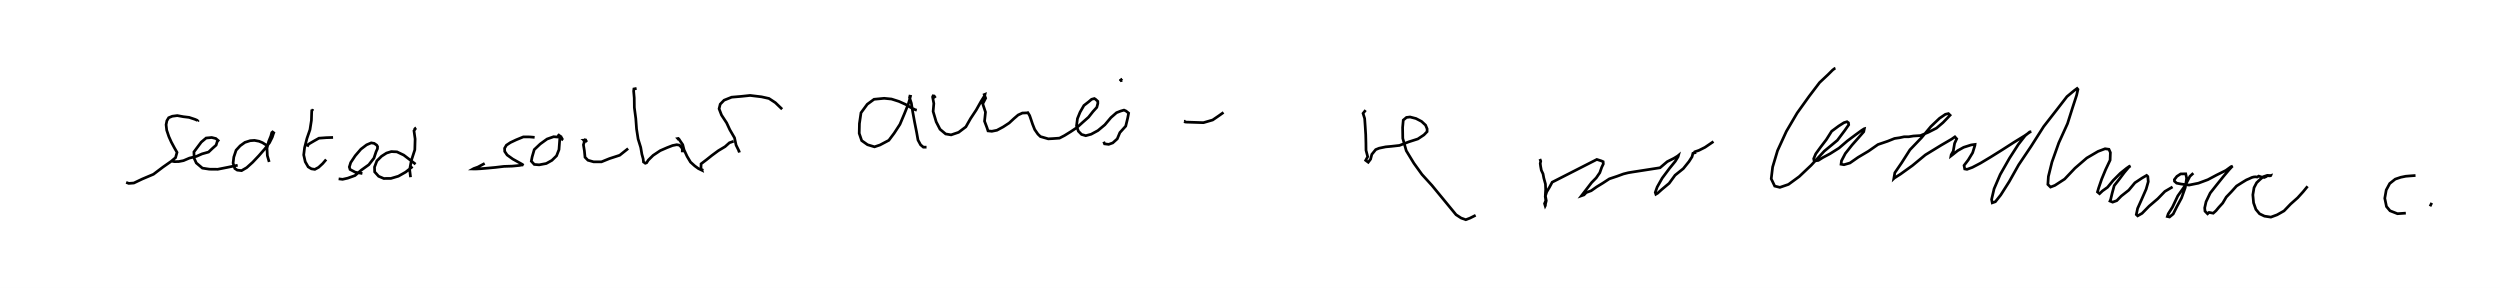
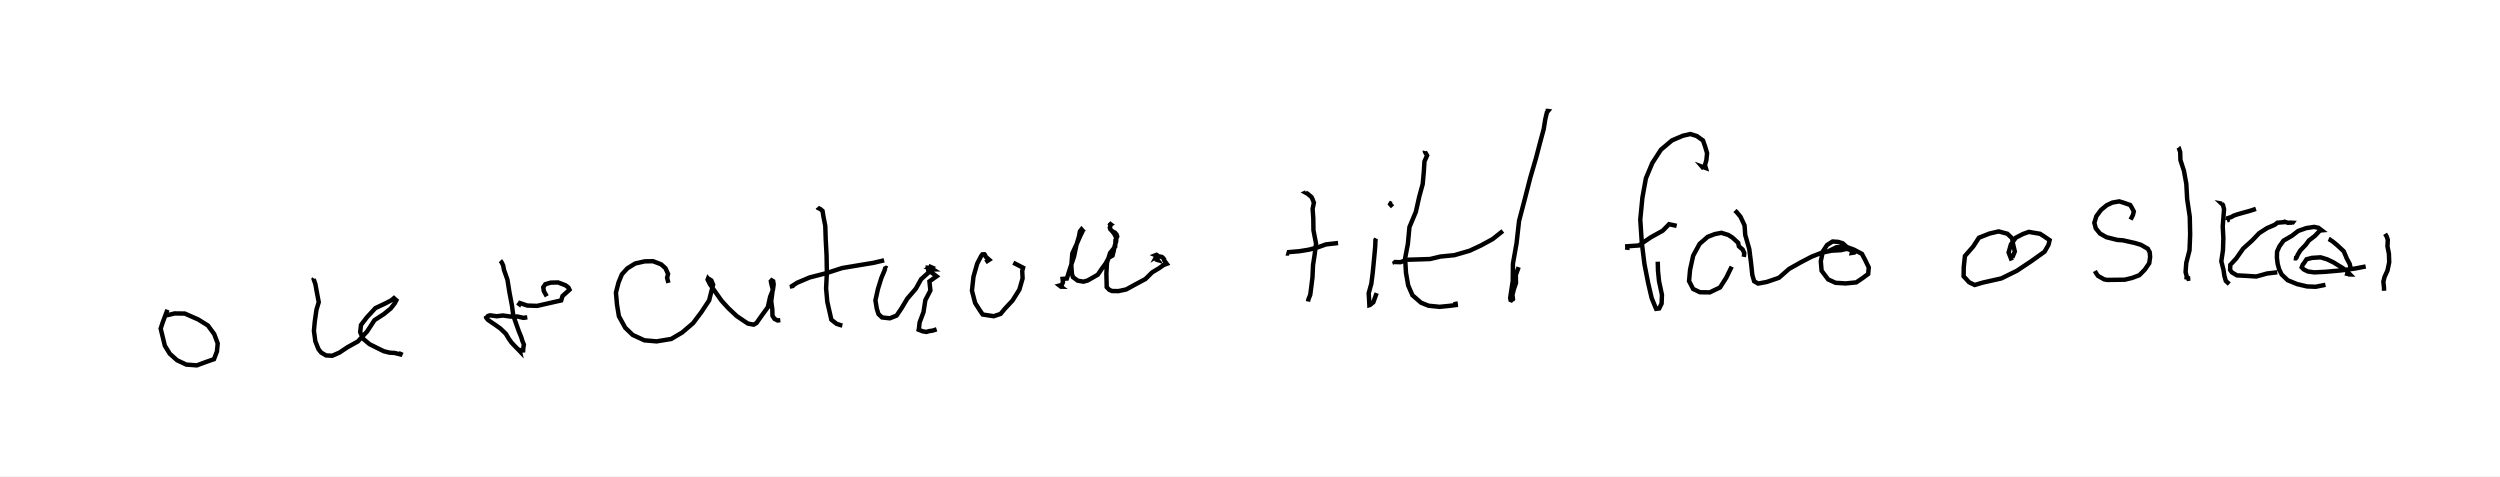
- <svg xmlns="http://www.w3.org/2000/svg" baseProfile="full" height="105.475" version="1.1" width="915.75">
+ <svg xmlns="http://www.w3.org/2000/svg" baseProfile="full" height="107.385" version="1.1" width="563.709">
  <defs />
-   <rect fill="white" height="105.475" width="915.75" x="0" y="0" />
-   <path d="M25,58.639 m47.306,-14.338 l0.072,-0.047 -0.166,-0.192 l-0.788,-0.346 -2.17,-0.72 l-2.106,-0.251 -2.209,-0.404 l-1.827,0.236 -1.324,0.546 l-0.664,1.099 -0.284,1.463 l0.225,2.018 0.794,2.351 l0.909,2.019 1.148,2.134 l0.926,1.605 -0.536,1.931 l-1.642,1.379 -2.959,2.072 l-3.502,2.65 -4.113,1.738 l-3.054,1.454 -1.851,0.144 l-0.982,-0.364 m16.404,-7.837 l1.316,0.233 1.562,-0.038 l1.727,-0.335 2.177,-0.93 l2.546,-0.629 2.08,-0.916 l2.385,-0.667 1.47,-1.39 l1.286,-1.142 0.392,-1.245 l0.363,-0.444 -0.867,-0.74 l-1.494,-0.371 -2.048,0.195 l-1.771,1.489 -1.5,1.992 l-1.202,1.622 0.104,2.345 l0.769,1.69 2.242,1.888 l2.546,0.389 3.062,0.031 l3.606,-0.711 3.703,-0.767 m10.796,-7.307 l-0.67,-0.289 -1.033,-0.663 l-1.243,-0.524 -1.704,-0.321 l-1.573,0.116 -1.931,0.618 l-1.733,1.249 -1.489,1.617 l-0.841,2.517 -0.256,2.195 l0.635,1.985 0.899,0.597 l1.572,0.18 1.88,-1.096 l2.184,-1.968 2.266,-2.398 l2.191,-2.507 1.712,-2.253 l0.998,-1.995 0.452,-1.387 l0.106,-0.239 -0.434,-0.324 l-0.296,0.249 -0.342,1.273 l-0.8,1.971 -0.613,2.468 l0.135,2.718 0.667,2.31 m16.026,-18.522 l-0.547,-0.535 0.192,0.067 l-0.054,0.081 -0.053,0.845 l-0.089,2.83 -0.531,3.424 l-1.102,3.176 -0.875,3.436 l-0.314,2.626 0.559,2.5 l1.077,1.873 1.188,0.724 l1.249,0.197 1.377,-0.738 l1.504,-1.385 1.274,-1.484 m-6.262,-4.937 l-0.535,-0.256 0.075,-0.219 l0.723,-0.484 1.538,-0.899 l1.803,-1.016 2.653,-0.195 l2.528,-0.082 m2.041,15.163 l1.443,0.177 1.875,-0.423 l2.682,-0.964 2.317,-1.998 l2.741,-1.967 1.875,-2.409 l0.788,-2.364 0.494,-1.069 l0.045,-0.807 -0.319,-0.528 l-0.916,-0.632 -1.084,-0.192 l-1.696,0.713 -2.085,1.583 l-2.08,2.416 -1.66,2.503 l-0.5,1.609 0.265,0.911 l1.903,1.01 2.619,0.476 m19.478,-3.422 l-1.388,-1.067 -1.18,-0.907 l-1.766,-1.352 -2.5,-1.187 l-2.075,-0.093 -1.74,0.539 l-1.818,1.167 -1.699,1.693 l-0.875,2.272 0.051,1.755 l1.454,1.62 1.882,0.805 l2.636,-0.027 2.72,-0.809 l2.661,-1.504 2.533,-2.017 m0.929,-14.056 l-0.255,-0.196 0.305,0.45 l-0.463,0.68 0.419,3.01 l-0.116,3.983 -1.262,3.877 l-0.625,3.372 0.329,2.761 m45.449,-14.59 l-1.711,-0.152 -2.403,-0.024 l-2.642,1.079 -2.106,0.996 l-1.466,0.964 -0.674,1.137 l0.049,1.164 0.884,1.304 l2.073,1.484 2.022,1.128 l1.373,0.763 0.527,0.381 l-0.383,-0.15 -1.155,0.222 l-2.543,0.242 -3.112,0.105 l-3.095,0.368 -2.933,0.27 l-2.653,0.223 -1.697,0.085 l-0.923,-0.017 0.269,-0.15 l1.518,-0.542 2.489,-1.326 m28.05,-8.439 l0.358,-0.518 -0.268,-0.491 l-0.082,-0.1 -0.792,-0.159 l-0.645,0.028 -1.359,-0.108 l-2.411,0.848 -2.513,1.816 l-2.183,2.064 -0.769,2.636 l-0.31,1.6 1.094,1.19 l1.788,0.147 2.608,-0.492 l2.054,-1.146 1.704,-1.672 l0.89,-2.254 0.203,-2.705 l0.14,-2.009 -0.682,-0.853 l0.167,0.153 -0.241,-0.231 l0.217,0.254 1.174,0.807 m9.29,1.791 l-0.326,-0.355 -0.155,-0.339 l-0.005,-0.025 -0.24,-0.01 l-0.058,-0.123 0.037,0.147 l-0.002,0.087 -0.055,0.112 l-0.169,0.03 -0.106,-0.065 l0.203,-0.325 -0.25,-0.086 l0.551,0.261 -0.48,0.027 l0.192,0.152 -0.448,1.535 l0.352,2.186 0.23,2.365 l1.067,1.095 2.065,0.583 l2.891,0.007 2.923,-1.186 l3.761,-1.225 3.083,-2.455 m3.103,-22.019 l-0.988,0.185 -0.097,0.787 l0.22,2.507 0.04,3.516 l0.527,4.014 0.281,3.835 l0.569,3.667 0.956,3.086 l0.431,2.506 0.462,1.677 l0.132,1.17 0.393,0.252 l0.251,0.201 0.482,-0.17 l0.609,-0.965 1.786,-1.754 l2.598,-1.734 2.472,-1.076 l2.053,-0.794 1.536,-0.304 l0.945,0.163 0.437,0.439 l0.66,0.825 -0.021,1.354 m-1.303,-4.246 l0.059,-0.353 -0.395,-0.435 l0.178,-0.033 0.285,0.276 l0.329,0.532 1.01,1.471 l0.477,1.873 1.128,2.429 l1.242,2.072 1.55,1.399 l1.339,0.98 1.308,0.628 l-0.067,-0.223 0.543,0.235 l-0.698,-0.36 -0.133,-0.22 l0.001,-0.521 0.03,-1.267 l2.004,-1.525 1.961,-1.562 l2.371,-1.748 2.46,-1.472 l1.592,-1.425 1.519,-0.524 m1.845,3.477 l0.096,0.167 0.057,-0.017 l-0.043,-0.123 -1.035,-2.1 l-0.578,-2.699 -1.718,-2.95 l-1.163,-2.5 -1.884,-2.876 l-0.886,-2.3 0.413,-1.675 l1.419,-1.465 2.776,-1.106 l3.448,-0.29 3.298,-0.348 l4.185,0.505 2.735,0.607 l2.333,1.529 2.49,2.392 m49.326,0.35 l-0.494,-0.108 -1.664,-0.815 l-1.896,-1.151 -2.501,-1.127 l-2.708,-0.863 -2.687,-0.265 l-3.713,0.355 -2.481,1.821 l-2.294,3.121 -0.58,3.963 l-0.074,3.572 0.902,2.654 l2.141,1.516 2.558,0.765 l1.993,-0.666 3.255,-1.721 l1.947,-2.59 2.122,-3.26 l1.638,-3.886 1.407,-3.499 l0.597,-2.059 0.205,-0.828 l-0.209,-0.039 -0.127,0.527 l0.669,2.062 0.489,3.107 l0.698,3.802 0.715,3.599 l0.531,2.979 0.943,1.734 l1.034,0.875 1.148,-0.014 m3.299,-18.022 l-0.284,-0.376 -0.212,-0.34 l-0.405,-0.059 -0.175,0.407 l0.449,2.389 -0.257,2.908 l1.121,3.815 1.402,2.717 l2.063,1.724 2.001,0.335 l2.755,-0.931 2.644,-2.004 l1.717,-3.022 2.093,-3.171 l1.779,-3.173 1.328,-2.117 l0.101,-0.439 -0.274,0.109 l0.507,1.31 -1.059,2.076 l1,3.023 -0.347,3.328 l0.924,2.455 0.349,1.094 l1.4,0.148 1.875,-0.378 l2.28,-1.223 2.204,-1.44 l1.736,-1.609 1.536,-1.317 l1.552,-0.712 1.741,-0.068 l0.26,-0.079 0.301,0.449 l0.378,0.642 0.478,1.392 l0.585,1.743 0.783,1.967 l1.166,1.676 0.929,0.898 l2.872,0.829 1.676,-0.091 l2.435,-0.17 1.823,-0.944 l2.315,-1.435 2.306,-1.545 l2.007,-1.822 2.183,-1.925 l1.623,-2.058 1.409,-1.553 l0.372,-1.41 -0.01,-0.783 l-0.86,-0.781 -0.405,-0.243 l-1.009,0.277 -1.012,0.862 l-1.803,1.403 -1.408,2.455 l-0.96,2.367 -0.338,2.655 l0.687,1.946 1.162,1.186 l1.542,0.452 1.973,-0.532 l2.484,-1.344 2.526,-2.111 l2.24,-2.652 2.046,-1.787 l1.513,-0.592 1.22,-0.352 l0.716,0.316 0.976,0.793 l-0.351,1.843 -0.709,2.913 l-2.141,2.37 -0.962,2.294 l-1.641,1.483 -1.486,0.533 l-1.523,-0.184 -0.314,-0.781 m6.259,-22.269 l-0.057,-0.604 -0.028,-0.002 l-0.021,-0.101 0.063,0.104 l0.178,0.17 -0.22,0.213 l0.058,0.13 -0.267,0.043 m23.507,14.857 l0.135,-0.025 0.156,0.221 l0.376,0.077 2.401,0.077 l3.998,0.13 3.376,-0.981 l2.067,-1.41 1.905,-1.352 m52.063,-0.842 l-0.949,1.178 0.588,1.886 l0.189,2.7 0.201,3.208 l0.08,3.186 0.029,2.538 l0.61,2.353 -0.735,1.348 l0.94,0.696 0.856,-1.133 l0.455,-1.756 1.422,-1.752 l1.242,-0.505 1.247,-0.261 l1.17,-0.24 1.968,-0.18 l3.085,-0.344 3.375,-1.299 l3.351,-1.073 2.229,-1.477 l1.159,-1.204 0.007,-1.027 l-0.564,-1.343 -1.468,-1.367 l-2.042,-1.067 -2.183,-0.561 l-1.303,0.165 -1.176,0.98 l-0.244,2.699 0.061,3.984 l1.277,4.528 2.795,4.591 l2.96,4.102 3.634,3.989 l8.853,10.763 1.871,1.224 l1.685,0.6 1.501,-0.559 l2.119,-1.058 m23.529,-20.623 l0.311,0.786 -0.183,0.863 l0.144,1.067 0.259,1.415 l0.621,1.312 0.28,1.505 l0.602,2.208 0.087,1.964 l-0.129,2.221 0.353,1.941 l-0.29,1.187 -0.047,0.588 l-0.053,0.104 -0.247,-0.816 l0.457,-1.105 -0.201,-1.521 l0.53,-1.649 1.023,-1.726 l0.986,-1.837 16.355,-8.337 l1.699,0.543 0.616,0.279 l0.058,0.826 -0.58,1.222 l-0.699,1.974 -1.314,1.908 l-1.679,1.705 -3.731,4.844 l0.941,-0.324 0.807,-0.846 l1.842,-0.684 1.965,-1.391 l2.252,-1.377 2.406,-1.573 l2.801,-0.934 2.355,-0.863 l1.803,-0.447 1.546,-0.256 l10.073,-1.565 2.624,-2.232 l2.43,-1.221 1.372,-0.831 l0.325,-0.267 -0.142,0.51 l-1.035,1.681 -2.142,2.621 l-2.648,3.542 -1.836,3.26 l-0.701,1.964 0.224,0.679 l0.617,-0.36 1.535,-1.383 l2.706,-2.259 2.168,-2.968 l3.023,-2.423 2.09,-2.598 l1.108,-1.735 0.328,-1.275 l0.519,-0.139 -0.243,-0.307 l0.075,0.086 0.341,-0.197 l1.501,-0.513 2.231,-1.12 l3.099,-2.105 m44.684,-26.862 l-0.281,0.091 -0.713,0.525 l-1.715,1.709 -3.115,2.925 l-3.802,5.002 -4.413,6.156 l-3.948,6.714 -3.236,7.059 l-1.794,6.008 -0.515,4.303 l1.277,2.677 1.897,0.465 l3.15,-1.081 3.933,-2.87 l4.373,-4.145 4.792,-5.156 l4.804,-3.977 2.717,-3.623 l1.441,-2.06 -0.101,-0.742 l-0.532,-0.386 -1.108,0.345 l-1.94,1.236 -2.569,1.901 l-1.943,3.071 -2.129,2.784 l-1.745,2.406 -0.764,1.788 l0.166,0.794 0.34,0.01 l1.186,-0.164 1.66,-1.041 l2.644,-1.407 3.275,-2.068 l3.081,-2.637 3.011,-2.255 l2.189,-1.591 0.95,-0.6 l0.06,-0.015 -0.229,1.112 l-1.854,2.122 -2.422,2.737 l-2.465,3.1 -1.398,2.672 l-0.168,1.262 1.066,0.185 l2.195,-0.634 2.993,-2.083 l3.802,-2.257 3.464,-2.42 l3.543,-1.206 2.528,-1.013 l1.882,-0.276 1.581,-0.341 l1.663,0.003 1.766,-0.289 l2.611,-0.162 2.842,-1.186 l3.022,-1.535 2.39,-2.034 l1.659,-1.718 0.934,-0.99 l-0.606,-0.58 -1.115,0.256 l-2.146,1.46 -3.171,3.009 l-3.461,4.138 -4.205,4.39 l-3.035,4.753 -2.499,3.651 l-0.375,2.134 0.197,-0.188 l2.241,-1.43 4.381,-3.144 l4.738,-3.912 5.822,-3.566 l3.809,-2.213 1.183,-0.83 l0.659,0.73 -0.768,1.66 l-0.491,2.861 -0.751,1.319 l-0.08,0.431 0.757,-0.584 l1.726,-1.373 2.162,-1.208 l2.768,-0.875 1.396,-0.184 l-0.054,0.404 -0.816,2.635 l-1.63,2.672 -1.524,1.987 l0.245,1.282 0.832,0.15 l1.961,-0.71 2.963,-1.547 l3.693,-2.213 4.176,-2.603 l4.49,-2.881 3.76,-2.311 l2.094,-1.452 0.439,-0.107 l-0.633,0.132 -1.653,1.375 l-2.481,3.192 -3.224,5.022 l-3.413,5.993 -2.246,5.232 l-0.913,3.895 0.245,1.242 l1.131,-0.392 1.972,-2.47 l3.107,-4.895 3.447,-6.134 l4.541,-6.755 4.63,-7.286 l4.942,-6.337 3.587,-4.637 l2.671,-2.222 1.043,-0.769 l0.31,0.351 -0.479,2.133 l-1.479,4.533 -1.85,5.849 l-3.198,7.043 -2.513,7.075 l-1.302,5.269 -0.194,2.911 l0.976,0.968 1.597,-0.61 l3.577,-2.321 3.777,-3.987 l4.326,-3.729 4.126,-2.418 l2.579,-0.969 1.414,0.197 l0.53,1.191 -0.102,2.776 l-1.651,3.492 -1.449,3.502 l-1.11,3.247 -0.416,1.418 l0.756,0.637 1.071,-1.015 l1.857,-1.33 2.067,-2.517 l2.624,-2.623 2.261,-1.821 l1.074,-0.749 0.359,-0.099 l-0.597,0.439 -1.633,1.936 l-1.817,2.43 -1.89,2.393 l-0.749,2.744 -0.553,2.317 l-0.251,0.597 0.987,0.39 l1.504,-0.545 1.641,-1.676 l2.753,-2.167 2.25,-2.706 l2.649,-1.753 1.633,-0.948 l0.439,0.412 0.17,1.884 l-0.784,2.753 -1.664,3.796 l-1.464,3.266 -0.47,2.235 l0.498,0.478 1.615,-0.927 l2.587,-2.642 3.16,-2.699 l2.602,-2.679 2.826,-1.657 m7.602,-5.034 l-1.263,1.16 -1.782,3.446 l-2.647,3.716 -1.964,4.13 l-1.53,2.42 -0.333,1.001 l0.806,0.178 1.342,-1.106 l1.329,-2.672 1.725,-3.195 l1.347,-3.778 0.522,-3.47 l-0.341,-1.595 -1.866,0.044 l-1.371,0.894 -0.917,1.184 l0.041,0.604 0.78,0.692 l1.591,0.319 2.97,0.383 l3.42,-0.686 3.473,-1.29 l3.166,-1.688 3.434,-1.707 l1.844,-1.348 0.641,-0.223 l-0.3,0.223 -1.088,1.194 l-2.053,2.432 -2.453,3.05 l-2.348,2.975 -1.515,3.172 l-0.502,2.262 0.118,1.202 l0.934,0.96 0.555,-0.506 l1.527,0.287 1.004,-0.904 l1.015,-1.224 1.446,-1.579 l1.308,-2.2 1.917,-2.005 l1.85,-2.048 2.048,-1.291 l1.542,-0.941 1.099,-0.471 l0.886,-0.415 0.717,-0.193 l0.597,-0.054 0.663,0.076 l0.565,-0.339 1.088,0.347 l0.908,0.155 0.71,-0.305 l0.44,-0.337 0.986,0.043 l0.294,-0.118 0.007,-0.019 l-0.135,0.038 -1.151,-0.078 l-1.479,0.494 -1.187,1.013 l-1.238,1.183 -0.956,1.819 l-0.436,2.628 0.266,2.929 l0.847,2.402 1.347,1.607 l1.798,0.866 2.346,0.354 l2.281,-0.841 2.538,-1.437 l2.414,-2.514 2.569,-2.282 l1.993,-2.198 1.657,-2.016 m39.529,-3.956 l-1.731,0.125 -1.834,0.148 l-1.839,0.376 -2.023,0.68 l-2.02,1.606 -1.284,2.384 l-0.529,3.021 0.623,3.026 l1.305,1.56 2.724,1.066 l3.055,-0.207 m9.497,-3.76 l-0.621,1.262 " fill="none" stroke="black" stroke-width="1" />
+   <rect fill="white" height="107.385" width="563.709" x="0" y="0" />
+   <path d="M25,82.206 m12.753,-12.364 l-1.082,2.908 -0.444,1.348 l0.577,2.349 0.366,1.511 l1.117,1.806 1.624,1.458 l2.093,0.987 2.377,0.175 l1.999,-0.739 1.872,-0.66 l0.666,-1.743 0.172,-1.8 l-0.79,-2.113 -1.423,-1.938 l-2.196,-1.363 -3.007,-1.324 l-2.307,-0.03 -1.495,0.367 l-0.439,0.023 m33.385,-8.267 l-0.097,0.147 0.394,1.125 l0.229,1.292 0.526,2.778 l-0.516,1.701 -0.383,2.697 l-0.189,2.075 0.324,2.355 l0.708,1.768 0.61,0.766 l1.094,0.641 1.38,0.075 l1.648,-0.715 1.841,-1.23 l2.308,-1.282 2.084,-2.249 l1.653,-2.544 2.128,-1.382 l1.559,-1.27 0.879,-1.136 l0.373,-0.701 -0.547,-0.485 l-0.547,0.467 -1.29,0.674 l-2.345,1.113 -1.928,2.087 l-1.313,1.71 -0.185,1.62 l0.625,1.453 1.47,1.25 l1.622,0.808 1.588,0.785 l1.28,0.323 1.231,0.079 l1.257,0.325 0.242,-0.559 m22.515,-20.378 l-0.114,-0.098 -0.057,-0.042 l0.296,0.401 0.291,0.652 l0.167,0.927 0.789,2.249 l0.456,2.857 0.585,3.091 l0.272,2.13 0.768,2.174 l0.489,1.377 0.548,1.328 l0.247,0.834 0.343,0.838 l-0.131,0.78 -0.034,0.534 l-0.421,0.031 -0.405,-0.142 l0.066,0.281 -0.424,-0.442 l-0.786,-0.796 -0.65,-0.695 l-0.641,-0.906 -0.648,-1.093 l-1.243,-1.189 -1.113,-0.792 l-0.885,-0.596 -0.8,-0.564 l-0.359,-0.443 -0.009,-0.028 l0.095,-0.059 0.127,-0.121 l0.156,-0.205 0.473,-0.155 l1.498,0.21 1.403,-0.171 l1.816,0.251 1.447,-0.021 l1.369,0.302 0.871,-0.122 m-1.451,-2.743 l-0.451,-0.301 -0.295,-0.251 l0.426,0.335 0.123,-0.248 l1.651,0.557 2.211,0.075 l5.426,-1.23 0.308,-1 l0.847,-0.759 0.719,-0.647 l-0.247,-0.504 -0.67,-0.511 l-1.661,-0.631 -1.659,0.038 l-1.212,0.354 -0.471,0.7 l0.138,0.871 0.651,1.161 m27.434,-3.02 l-0.298,-1.154 0.221,-0.862 l-0.576,-1.289 -0.975,-0.88 l-1.844,-0.712 -1.866,0.035 l-2.147,0.481 -1.772,1.093 l-1.232,1.354 -0.748,1.806 l-0.597,2.303 0.243,2.767 l0.429,2.568 1.425,2.598 l1.692,1.626 2.631,1.209 l2.745,0.238 3.312,-0.547 l2.444,-1.445 2.472,-2.111 l1.873,-2.492 1.754,-2.66 l0.506,-2.024 0.39,-1.5 l-0.395,-0.955 -0.646,-0.404 l-0.08,0.016 -0.03,-0.037 l-0.09,0.238 0.522,1.037 l1.312,1.861 1.304,1.851 l1.55,1.701 1.887,1.771 l1.794,1.213 0.738,0.481 l1.293,0.233 0.634,-0.378 l0.983,-1.411 1.558,-2.15 l0.518,-2.344 0.636,-1.574 l0.167,-1.229 -0.117,-0.713 l-0.677,-0.399 0.238,0.326 l-0.067,0.206 0.117,0.541 l0.294,1.171 -0.127,1.043 l-0.214,1.584 0.25,1.949 l0.033,1.379 0.466,0.705 l0.689,0.354 0.614,-0.074 m8.372,-25.466 l0.062,0.069 0.039,0.086 l0.56,0.269 0.482,0.411 l0.208,1.289 0.412,2.097 l0.101,3.087 0.19,3.568 l0.068,3.897 -0.177,3.541 l0.275,3.035 0.546,2.39 l0.364,1.627 1.173,0.921 l0.962,0.318 0.351,0.072 m-11.276,-8.375 l-0.112,-0.507 1.188,-0.76 l2.811,-1.191 3.734,-0.961 l3.6,-1.165 3.966,-0.666 l3.051,-0.499 2.461,-0.578 m0.451,1.712 l0.22,0.132 -0.242,-0.131 l-0.2,0.1 -0.193,0.596 l-0.667,1.571 -0.776,2.514 l-0.563,2.532 0.311,1.901 l0.381,1.197 0.811,0.761 l1.738,0.187 1.526,-0.604 l1.108,-1.635 1.306,-2.185 l1.934,-2.245 1.185,-2.138 l1.679,-1.508 -0.129,-1.098 l0.816,0.012 -0.243,-0.032 l0.162,-0.086 -0.069,-0.031 l-0.033,0.209 0.507,0.316 l-0.771,0.008 0.269,0.297 l-0.06,0.226 1.366,1.029 l-1.615,1.146 0.218,2.047 l-1.139,2.183 -0.412,2.684 l-0.888,2.36 -0.156,1.492 l-0.443,-0.018 1.323,0.513 l0.813,0.132 0.55,-0.166 l0.908,-0.142 0.853,-0.284 m11.008,-15.121 l0.852,-0.553 -0.324,-0.28 l-0.46,-0.397 -0.175,-0.429 l-0.127,-0.137 -0.469,0.026 l-0.282,0.383 -0.879,1.703 l-0.841,2.936 -0.343,3.162 l0.72,2.779 1.001,1.563 l0.693,1.027 1.574,0.247 l0.93,0.138 1.538,-0.518 l0.968,-1.162 1.737,-1.867 l1.537,-2.454 0.722,-2.521 l-0.084,-1.667 0.198,-0.738 l-1.352,-0.696 -0.863,-0.436 m10.495,5.402 l0.264,0.003 -0.335,-0.256 l0.506,-0.129 0.271,-0.607 l-0.085,-0.77 0.962,-0.072 l0.765,-2.428 0.868,-2.572 l0.518,-2.518 0.58,-1.973 l0.219,-1.143 0.359,-0.468 l0.201,0.226 -0.122,0.069 l0.078,0.301 -0.396,0.787 l-0.787,1.796 -1.054,2.27 l-0.219,2.729 0.131,1.833 l0.239,0.773 1.059,0.791 l1.325,0.229 0.949,-0.276 l1.113,-0.631 1.162,-0.673 l0.846,-1.262 0.894,-1.227 l0.729,-1.326 0.845,-0.492 l0.276,-1.083 0.209,-1.106 l0.329,-0.983 0.047,-0.811 l-0.509,-0.975 -0.575,-0.69 l-0.304,-0.318 -0.085,-0.346 l0.115,-0.302 -0.011,-0.372 l0.103,-0.053 -0.412,-0.311 l0.391,0.367 -0.163,-0.189 l0.062,0.149 m0.4,1.503 l0.684,0.357 0.375,0.448 l0.125,0.422 -0.385,0.78 l-0.072,1.495 -1.141,1.424 l-0.709,2.187 -0.139,2.527 l0.053,1.965 0.02,1.024 l0.579,0.614 0.611,0.271 l1.438,0.024 1.763,-0.374 l2.067,-1.131 2.272,-1.219 l1.528,-1.506 1.535,-0.925 l1.057,-0.739 0.695,-0.257 l-0.592,-0.791 -0.007,-0.25 l-0.319,-0.372 -0.214,-0.156 l-0.652,-0.111 -0.543,-0.347 l-0.209,0.082 0.385,0.165 l-0.202,0.128 0.008,-0.015 l-0.077,0.204 -0.119,-0.131 l-0.224,-0.05 0.224,0.16 l0.216,0.181 -0.544,-0.222 l0.286,0.069 0.193,0.504 l-0.009,-0.068 0.303,0.177 l-0.238,-0.16 0.381,0.056 l-0.63,-0.307 0.572,0.434 l-0.295,-0.258 -0.266,-0.02 l0.085,0.005 0.335,0.186 l-0.175,-0.154 0.492,0.289 l-0.707,-0.259 0.316,0.103 l-0.339,-0.222 0.242,0.173 l0.214,0.07 -0.099,-0.148 l0.018,-0.106 0.197,0.172 l-0.298,-0.123 -0.233,-0.196 l0.355,0.245 -0.237,-0.112 l-0.278,-0.216 0.268,0.094 l-0.109,-0.138 -0.105,-0.001 l0.53,0.172 -0.481,-0.331 l0.183,0.231 -0.201,-0.237 l0.292,0.255 -0.043,-0.097 l-0.078,-0.045 -0.023,-0.133 l-0.114,-0.059 0.154,0.176 l0.231,0.049 m33.584,-14.646 l-0.105,0.047 0.453,0.252 l0.891,0.741 0.197,0.412 l0.337,0.872 -0.289,1.367 l0.149,2.112 0.038,2.735 l0.583,2.988 -0.303,2.425 l-0.374,2.415 -0.125,2.775 l-0.275,2.182 -0.224,1.745 l-0.42,1.047 -0.091,0.479 m-4.25,-10.836 l-0.16,-0.001 0.084,-0.293 l0.218,-0.023 2.17,-0.185 l2.128,-0.345 2.034,-0.537 l1.81,-0.652 2.748,-0.316 m8.604,-1.013 l-0.18,0.324 -0.04,1.288 l-0.155,1.776 -0.195,2.049 l-0.229,2.341 -0.306,2.405 l-0.596,2.146 0.104,1.696 l0.049,1.003 0.142,-0.043 l0.753,-0.613 0.742,-2.063 m3.594,-19.467 l-0.521,-0.566 -0.212,-0.288 l-0.109,-0.086 0.598,0.307 m7.549,-11.928 l-0.016,0.052 0.029,0.148 l0.464,0.791 -0.592,1.356 l-0.145,2.303 -0.25,2.786 l-0.78,2.841 -0.765,3.421 l-1.446,3.455 -0.356,3.788 l-0.619,3.231 0.194,3.268 l0.494,2.85 0.966,2.216 l1.943,1.688 1.678,0.674 l2.495,0.253 2.1,-0.206 l1.557,-0.192 -0.024,-0.302 l-0.095,-0.457 m-13.56,-8.507 l-0.124,-0.31 0.126,-0.126 l1.191,0.036 1.491,-0.553 l2.601,-0.078 2.572,-0.082 l2.385,-0.565 3.114,-0.304 l3.449,-1.004 2.537,-1.185 l2.631,-1.43 2.314,-1.832 m9.694,-27.051 l0.323,-0.04 0.176,0.028 l-0.251,0.297 -0.37,1.547 l-0.363,2.275 -0.758,2.784 l-0.971,3.721 -1.28,4.375 l-1.229,4.79 -1.312,4.996 l-0.564,5.022 -0.818,4.608 l-0.043,3.934 -0.382,2.495 l-0.196,1.316 0.085,0.452 l0.525,0.213 -0.154,-0.174 l0.175,-0.203 -0.123,-0.962 l0.319,-1.291 0.484,-1.387 l-0.04,-1.827 0.633,-1.779 m41.742,-22.184 l-0.408,-0.475 0.88,0.317 l-0.193,-0.679 0.309,-1.079 l0.162,-1.587 -0.415,-1.409 l-0.499,-1.454 -1.42,-1.009 l-1.442,-0.446 -1.684,0.384 l-2.457,1.054 -2.491,2.1 l-1.936,2.985 -1.449,3.463 l-0.786,4.324 -0.483,4.978 l0.34,5.173 0.593,4.826 l0.848,4.326 0.786,3.372 l0.829,2.028 0.179,0.409 l0.693,-0.093 0.545,-1.115 l0.071,-1.976 -0.658,-3.08 l-0.231,-2.312 -0.06,-2.062 m-7.339,-3.212 l0.474,0.055 -0.006,-0.321 l2.6,-0.175 2.671,-1.819 l2.725,-1.519 1.434,-1.458 l1.716,0.37 m15.118,6.997 l0.083,-0.466 0.029,-0.419 l-0.36,-0.776 -0.843,-0.728 l-0.169,-0.782 -1.293,-1.185 l-0.912,-0.588 -1.571,-0.484 l-1.486,0.287 -1.611,0.626 l-1.817,1.578 -1.455,2.67 l-0.695,3.158 -0.231,2.564 l0.926,1.781 1.53,0.734 l2.224,0.029 2.311,-1.112 l1.394,-2.186 1.235,-2.506 m1.095,-12.391 l-0.217,-0.1 -0.137,-0.146 l0.368,0.339 0.877,1.052 l0.912,1.96 0.15,2.149 l0.917,3.186 0.408,3.254 l0.269,2.538 0.412,1.455 l0.899,0.524 1.959,-0.368 l2.745,-0.937 2.285,-2.001 l2.624,-1.479 2.456,-1.278 l2.191,-0.86 2.244,-0.484 l2.206,-0.125 1.241,-0.298 l1.591,0.445 0.312,0.155 l-0.053,0.133 -0.102,0.1 l-0.57,0.088 0.078,-0.333 l-0.996,-0.814 -1.124,-1.022 l-1.027,-0.318 -1.266,-0.09 l-1.238,0.785 -0.952,1.44 l-0.47,2.218 0.181,2.145 l1.482,1.969 1.677,0.759 l2.282,0.139 2.376,-0.239 l1.391,-0.936 1.299,-0.96 l0.123,-1.475 -0.808,-1.678 l-0.724,-1.376 -1.792,-0.953 l-1.731,-0.634 -2.216,0.081 l-1.781,0.885 m41.419,1.465 l0.572,-1.373 -0.409,-1.748 l-0.201,-1.233 -1.072,-1.03 l-1.952,-0.524 -2.073,0.481 l-2.386,0.942 -1.298,1.994 l-1.861,2.134 -0.264,2.509 l-0.03,2.058 1.241,1.349 l1.254,0.611 1.874,-0.551 l4.14,-0.93 3.498,-1.719 l3.27,-2.179 2.979,-2.13 l0.884,-1.549 0.256,-1.046 l-1.243,-0.849 -0.911,-0.588 l-2.557,-0.428 -1.325,0.483 l-1.588,0.821 -1.115,1.533 l-0.511,1.806 0.701,1.807 m26.8,-9.227 l0.538,-1.043 0.19,-0.798 l-0.464,-0.863 -0.337,-0.576 l-1.343,-0.474 -1.127,-0.35 l-1.568,0.272 -1.27,0.603 l-1.285,1.055 -1.043,1.401 l-0.462,1.49 0.329,1.271 l0.951,1.161 1.457,0.825 l2.462,0.617 1.213,0.078 l2.662,0.593 1.413,0.42 l1.571,0.899 0.435,0.801 l0.083,1.059 -0.194,1.392 l-1.014,1.47 -1.215,1.234 l-1.625,0.618 -1.681,0.402 l-2.131,0.026 -1.812,0.022 l-0.695,-0.126 -1.4,-0.799 l-0.439,-0.636 -0.243,-0.451 m18.839,-27.872 l0.064,0.069 0.327,0.985 l0.053,1.791 0.795,2.439 l0.535,2.947 0.184,3.391 l0.592,4.011 0.088,3.991 l-0.142,3.569 -0.739,2.866 l-0.149,2.065 0.339,1.282 l-0.155,0.351 0.006,-0.071 l0.384,-0.056 -0.057,-0.561 m7.692,-16.369 l-0.103,-0.02 0.328,0.313 l0.24,0.951 -0.118,1.487 l-0.181,2.39 0.141,2.6 l-0.082,2.742 -0.378,2.518 l0.496,1.963 0.189,1.3 l0.333,1.173 0.774,0.708 m-0.518,-14.345 l0.17,-0.062 0.084,-0.491 l0.711,-0.21 0.541,-0.32 l0.82,-0.287 1.38,-0.397 l1.331,-0.36 1.49,-0.485 m8.131,3.317 l0.137,-0.187 -0.575,-0.032 l-0.438,0.044 -0.791,-0.244 l-0.151,0.096 -1.465,0.119 l-0.601,0.476 -1.737,0.745 l-1.786,1.149 -1.566,1.64 l-2.032,1.827 -1.554,2.221 l-1.347,1.458 -0.041,1.128 l0.399,0.554 1.152,0.683 l1.74,0.085 2.606,0.166 l2.449,-0.68 2.294,-0.266 m3.721,-3.206 l0.424,0.063 0.157,-0.137 l0.332,-0.726 0.575,-0.946 l1.179,-1.221 0.719,-0.988 l1.342,-1.023 0.677,-0.708 l0.496,-0.532 0.402,-0.036 l-0.563,-0.427 -0.157,-0.133 l-0.98,-0.22 -1.782,0.269 l-1.831,0.645 -1.439,1.11 l-1.871,1.073 -0.93,1.306 l-0.522,1.166 -0.042,1.347 l0.17,1.398 0.337,1.268 l0.58,1.159 1.354,1.287 l2.119,0.871 2.243,0.528 l1.944,0.075 2.205,-0.441 m1.157,-10.196 l-0.388,-0.119 0.404,0.248 l0.296,0.184 0.266,0.193 l0.928,0.77 1.464,1.364 l0.667,1.595 0.677,1.264 l0.176,0.806 -0.536,0.741 l-0.066,0.343 -0.119,0.334 l0.516,0.12 -0.171,-0.018 l-0.114,0.033 0.386,0.003 l-0.167,-0.168 -0.29,-0.223 l-0.384,-0.508 -0.938,-0.627 l-1.071,-0.652 -0.851,-0.529 l-1.437,-0.697 -1.499,-0.458 l-1.965,0.126 -1.212,0.318 l-0.592,0.894 -0.254,0.311 l-0.232,0.618 0.435,0.451 l0.936,0.47 1.443,0.202 l2.436,-0.122 3.541,-0.313 l3.235,-0.428 2.393,-0.469 m4.334,-7.232 m0.04,-0.125 l0.345,0.565 0.266,0.791 l-0.076,1.457 0.329,1.677 l0.066,1.922 -0.388,1.852 l-0.664,1.46 -0.266,1.068 l0.138,1.29 0.017,0.755 " fill="none" stroke="black" stroke-width="1" />
</svg>
